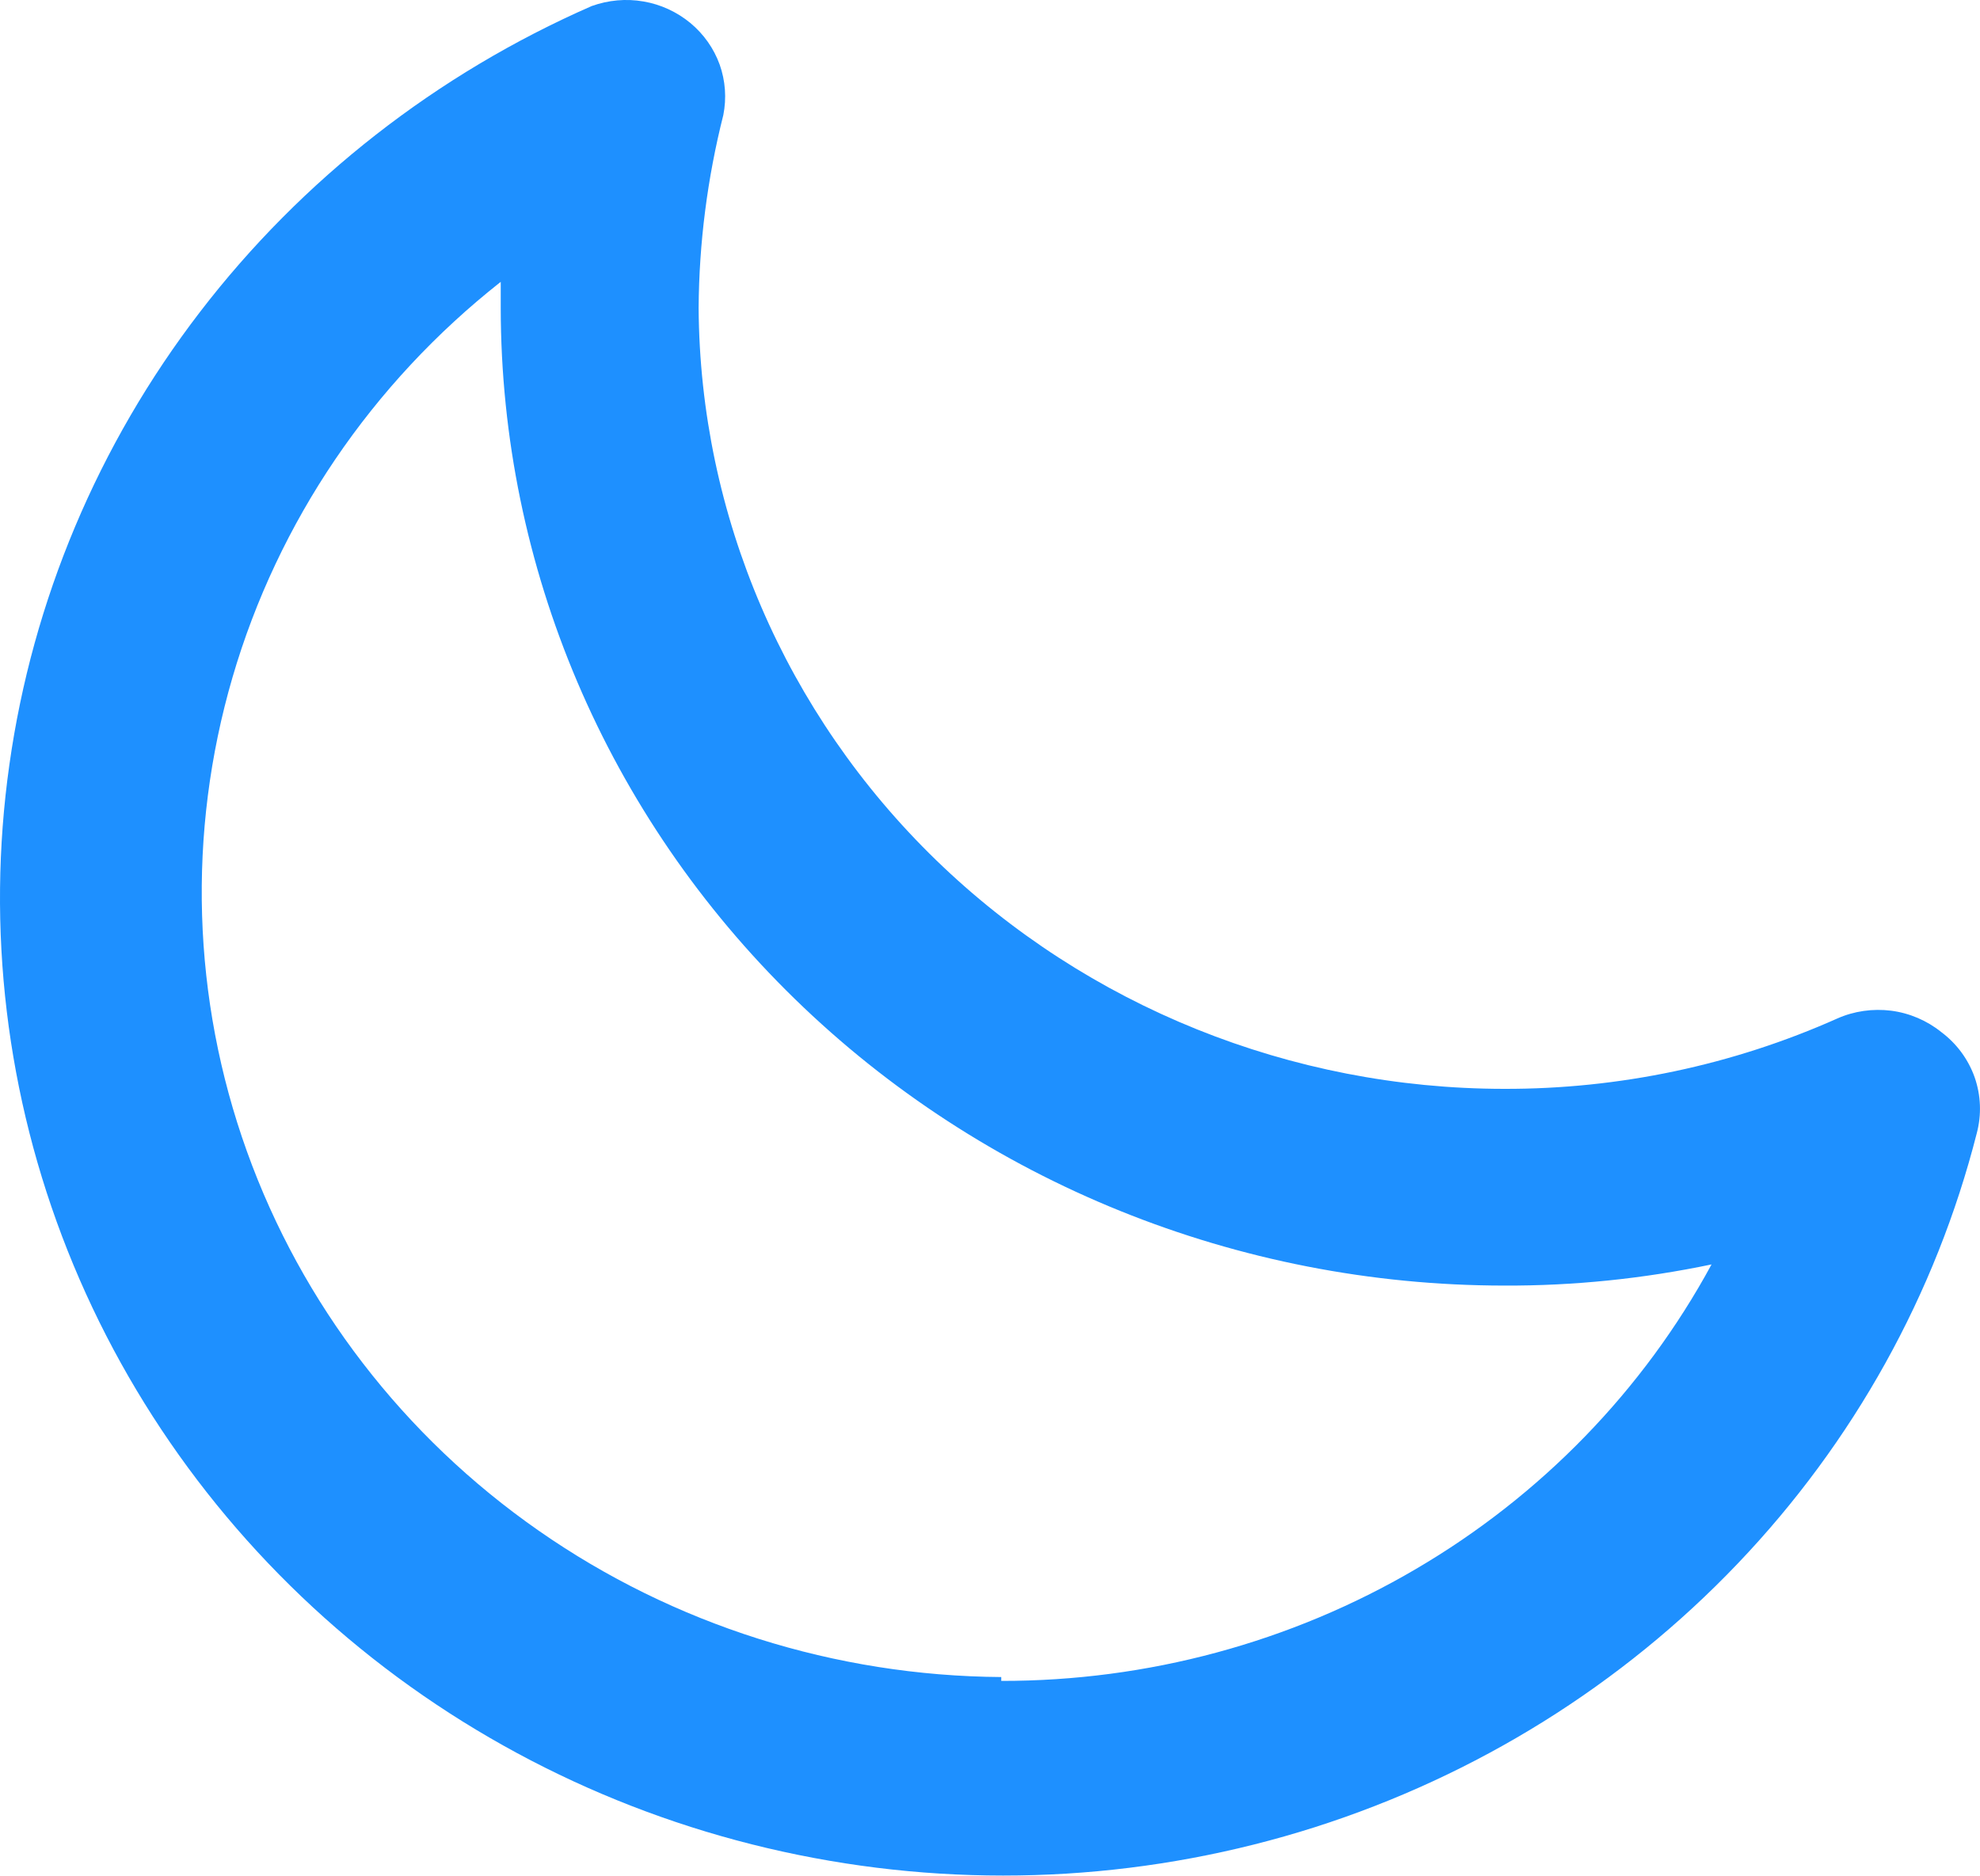
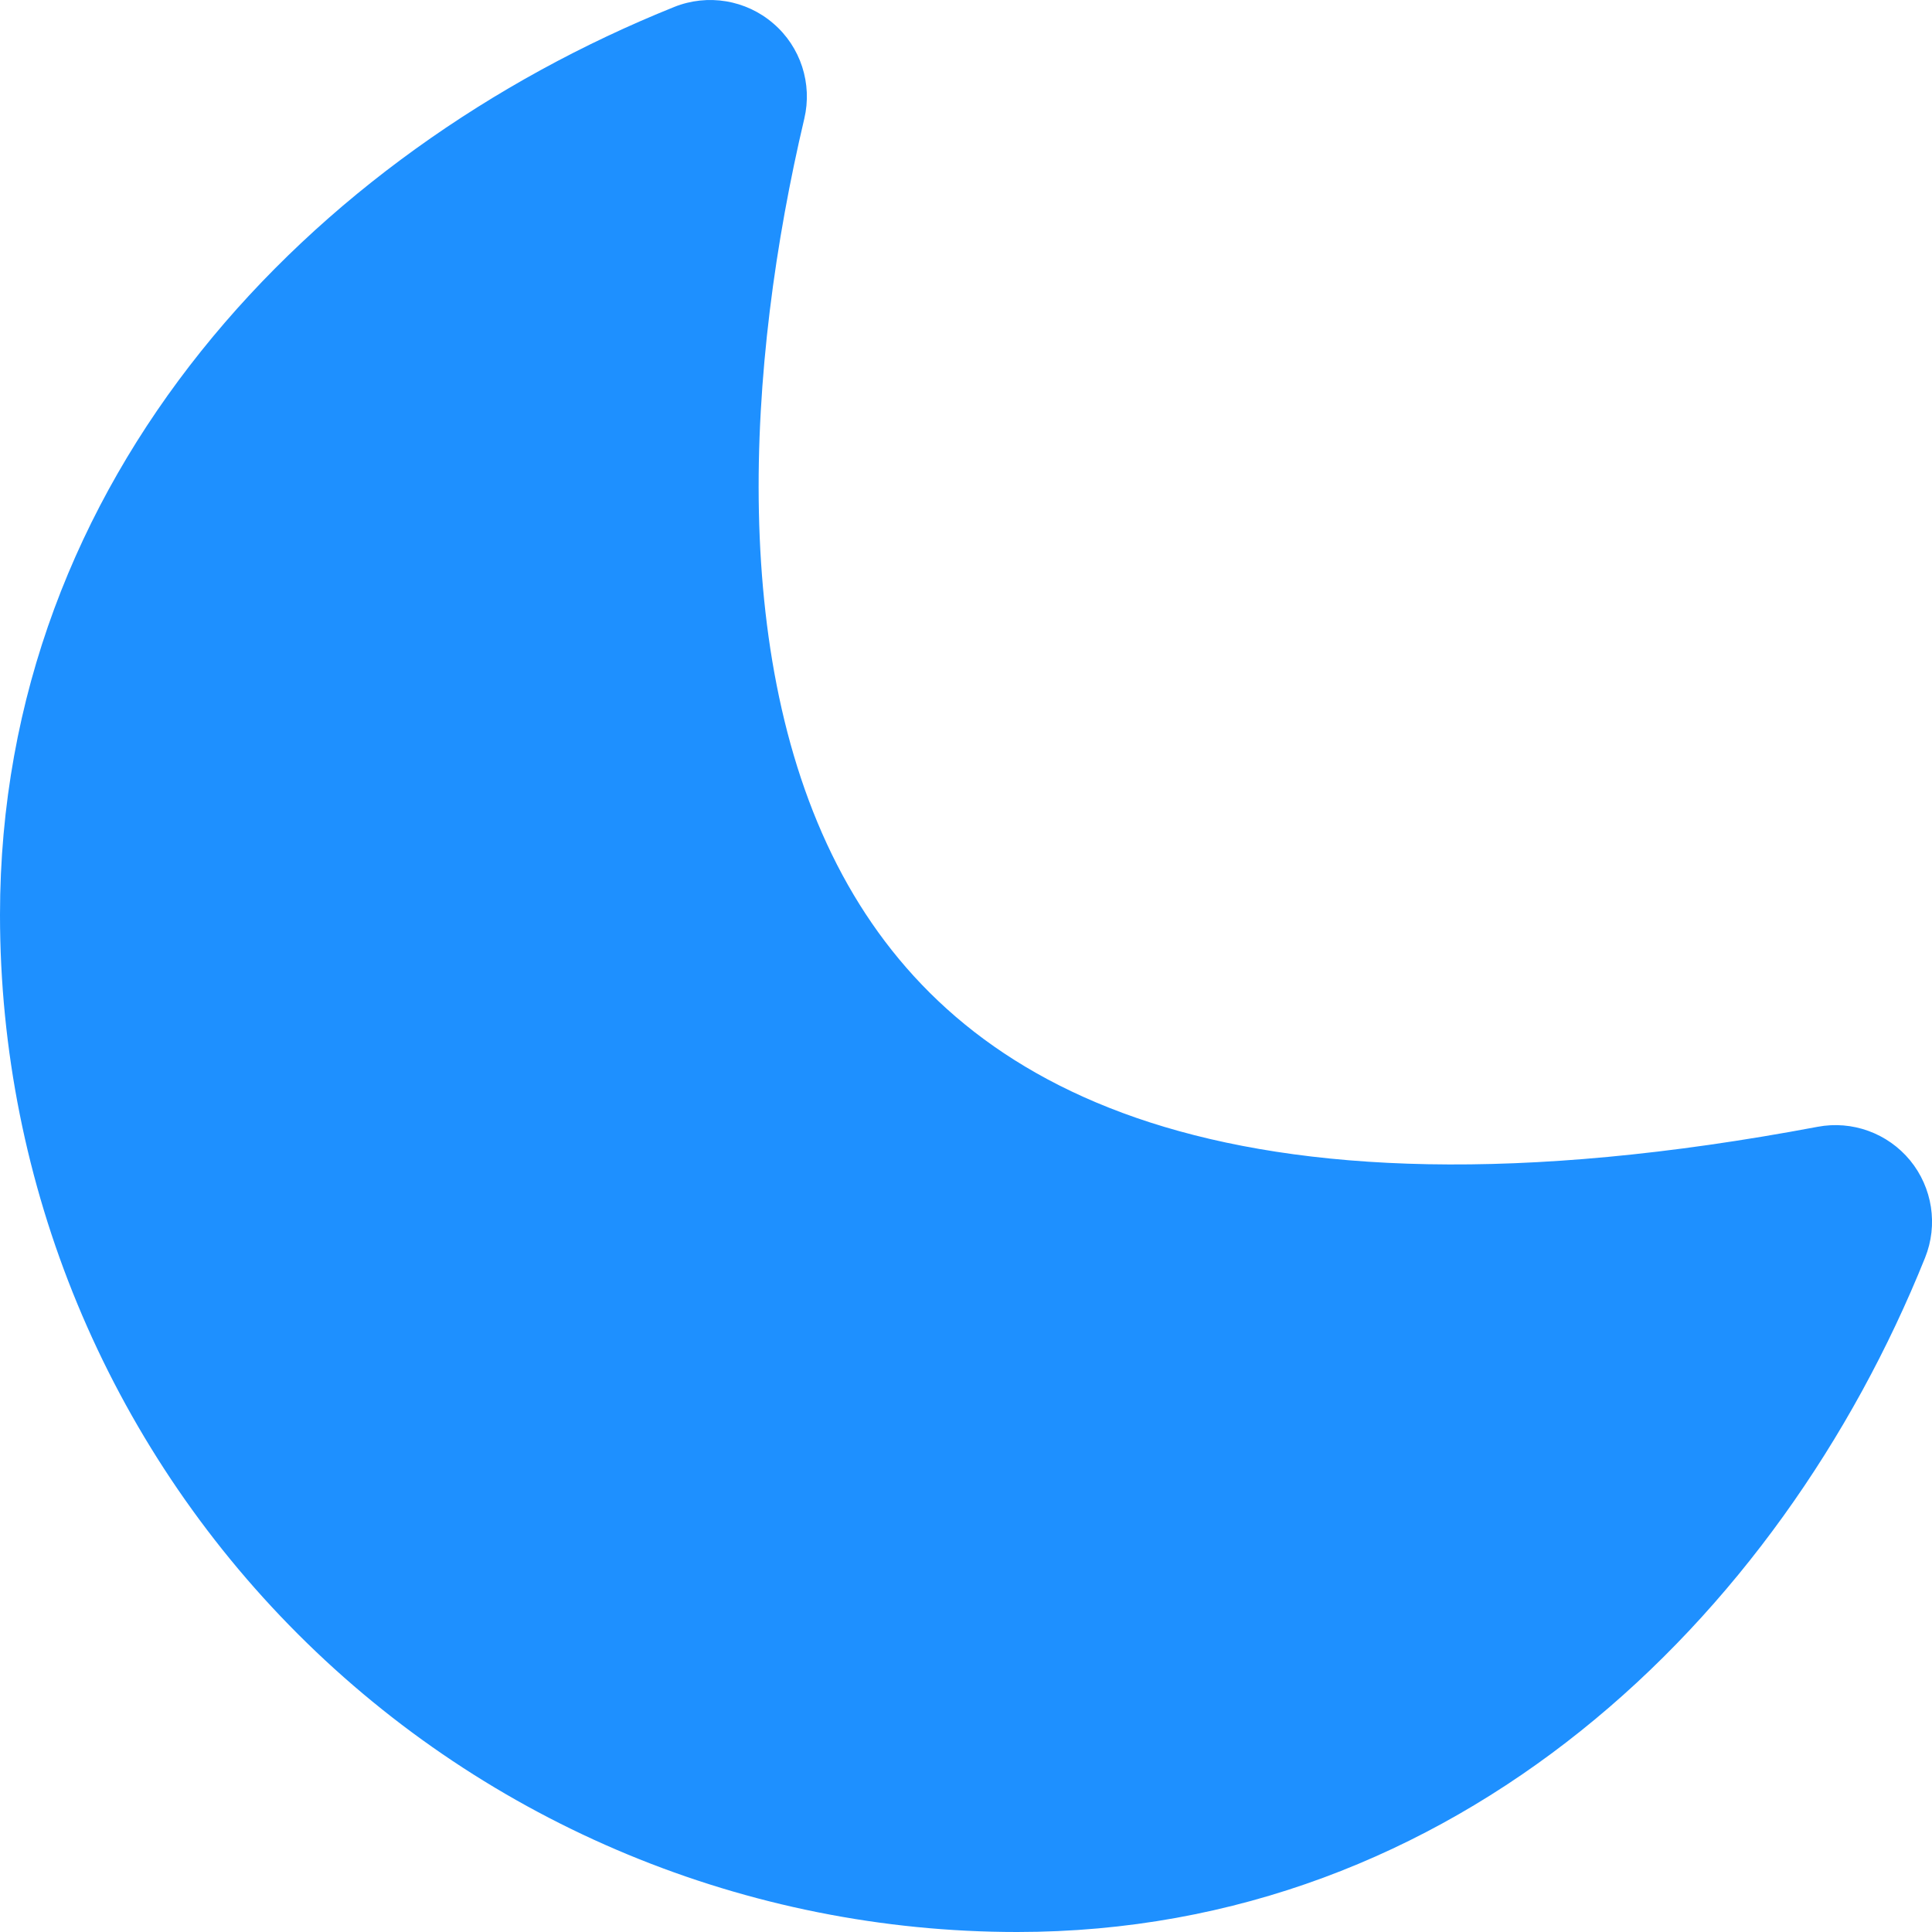
- <svg xmlns="http://www.w3.org/2000/svg" width="19" height="18" viewBox="0 0 19 18" fill="none">
-   <path d="M18.627 9.904C18.49 9.794 18.324 9.723 18.148 9.7C17.971 9.678 17.792 9.703 17.63 9.775C16.626 10.223 15.535 10.453 14.431 10.45C12.389 10.448 10.431 9.659 8.983 8.255C7.535 6.85 6.716 4.945 6.704 2.955C6.708 2.331 6.788 1.71 6.941 1.104C6.973 0.942 6.961 0.775 6.906 0.62C6.85 0.465 6.753 0.327 6.624 0.22C6.495 0.114 6.34 0.042 6.174 0.014C6.008 -0.015 5.837 0.001 5.678 0.058C4.19 0.71 2.896 1.721 1.919 2.994C0.941 4.268 0.312 5.763 0.09 7.339C-0.133 8.915 0.06 10.52 0.649 12.003C1.238 13.486 2.204 14.8 3.456 15.819C4.709 16.839 6.207 17.531 7.809 17.831C9.411 18.132 11.066 18.03 12.617 17.536C14.168 17.041 15.564 16.171 16.675 15.006C17.787 13.841 18.576 12.42 18.969 10.876C19.016 10.699 19.009 10.513 18.949 10.34C18.888 10.167 18.776 10.015 18.627 9.904ZM9.608 16.095C8.015 16.084 6.465 15.594 5.169 14.69C3.873 13.787 2.895 12.515 2.369 11.049C1.843 9.583 1.795 7.995 2.231 6.501C2.667 5.007 3.566 3.681 4.805 2.705V2.955C4.807 5.443 5.822 7.828 7.627 9.587C9.432 11.346 11.879 12.336 14.431 12.338C15.101 12.341 15.769 12.272 16.424 12.135C15.769 13.343 14.788 14.354 13.587 15.058C12.386 15.763 11.01 16.134 9.608 16.132V16.095Z" fill="#1E90FF" />
+ <svg xmlns="http://www.w3.org/2000/svg" width="17" height="17" viewBox="0 0 17 17" fill="none">
+   <path d="M6.294 1C3.374 2.173 1 4.719 1 8.058C1 10.165 1.837 12.185 3.326 13.674C4.815 15.163 6.835 16 8.942 16C12.281 16 14.827 13.626 16 10.706C5.308 12.721 5.283 5.283 6.294 1Z" fill="#1e90ff" />
+   <path fill-rule="evenodd" clip-rule="evenodd" d="M6.804 0.206C7.045 0.412 7.15 0.736 7.077 1.045C6.572 3.186 6.389 5.898 7.463 7.79C7.979 8.698 8.802 9.451 10.118 9.876C11.458 10.308 13.35 10.413 15.993 9.915C16.298 9.857 16.61 9.971 16.807 10.21C17.004 10.45 17.055 10.779 16.939 11.067C15.655 14.261 12.806 17 8.95 17C6.577 17 4.3 16.057 2.622 14.379C0.943 12.7 0 10.423 0 8.05C0 4.194 2.739 1.345 5.933 0.061C6.228 -0.057 6.564 -0.001 6.804 0.206ZM5.105 2.381C3.095 3.641 1.7 5.642 1.7 8.05C1.7 9.972 2.464 11.817 3.824 13.176C5.183 14.536 7.028 15.3 8.95 15.3C11.382 15.3 13.398 13.878 14.656 11.836C12.616 12.065 10.948 11.93 9.596 11.493C7.873 10.937 6.709 9.905 5.985 8.629C4.909 6.734 4.842 4.38 5.105 2.381Z" fill="#1e90ff" />
</svg>
